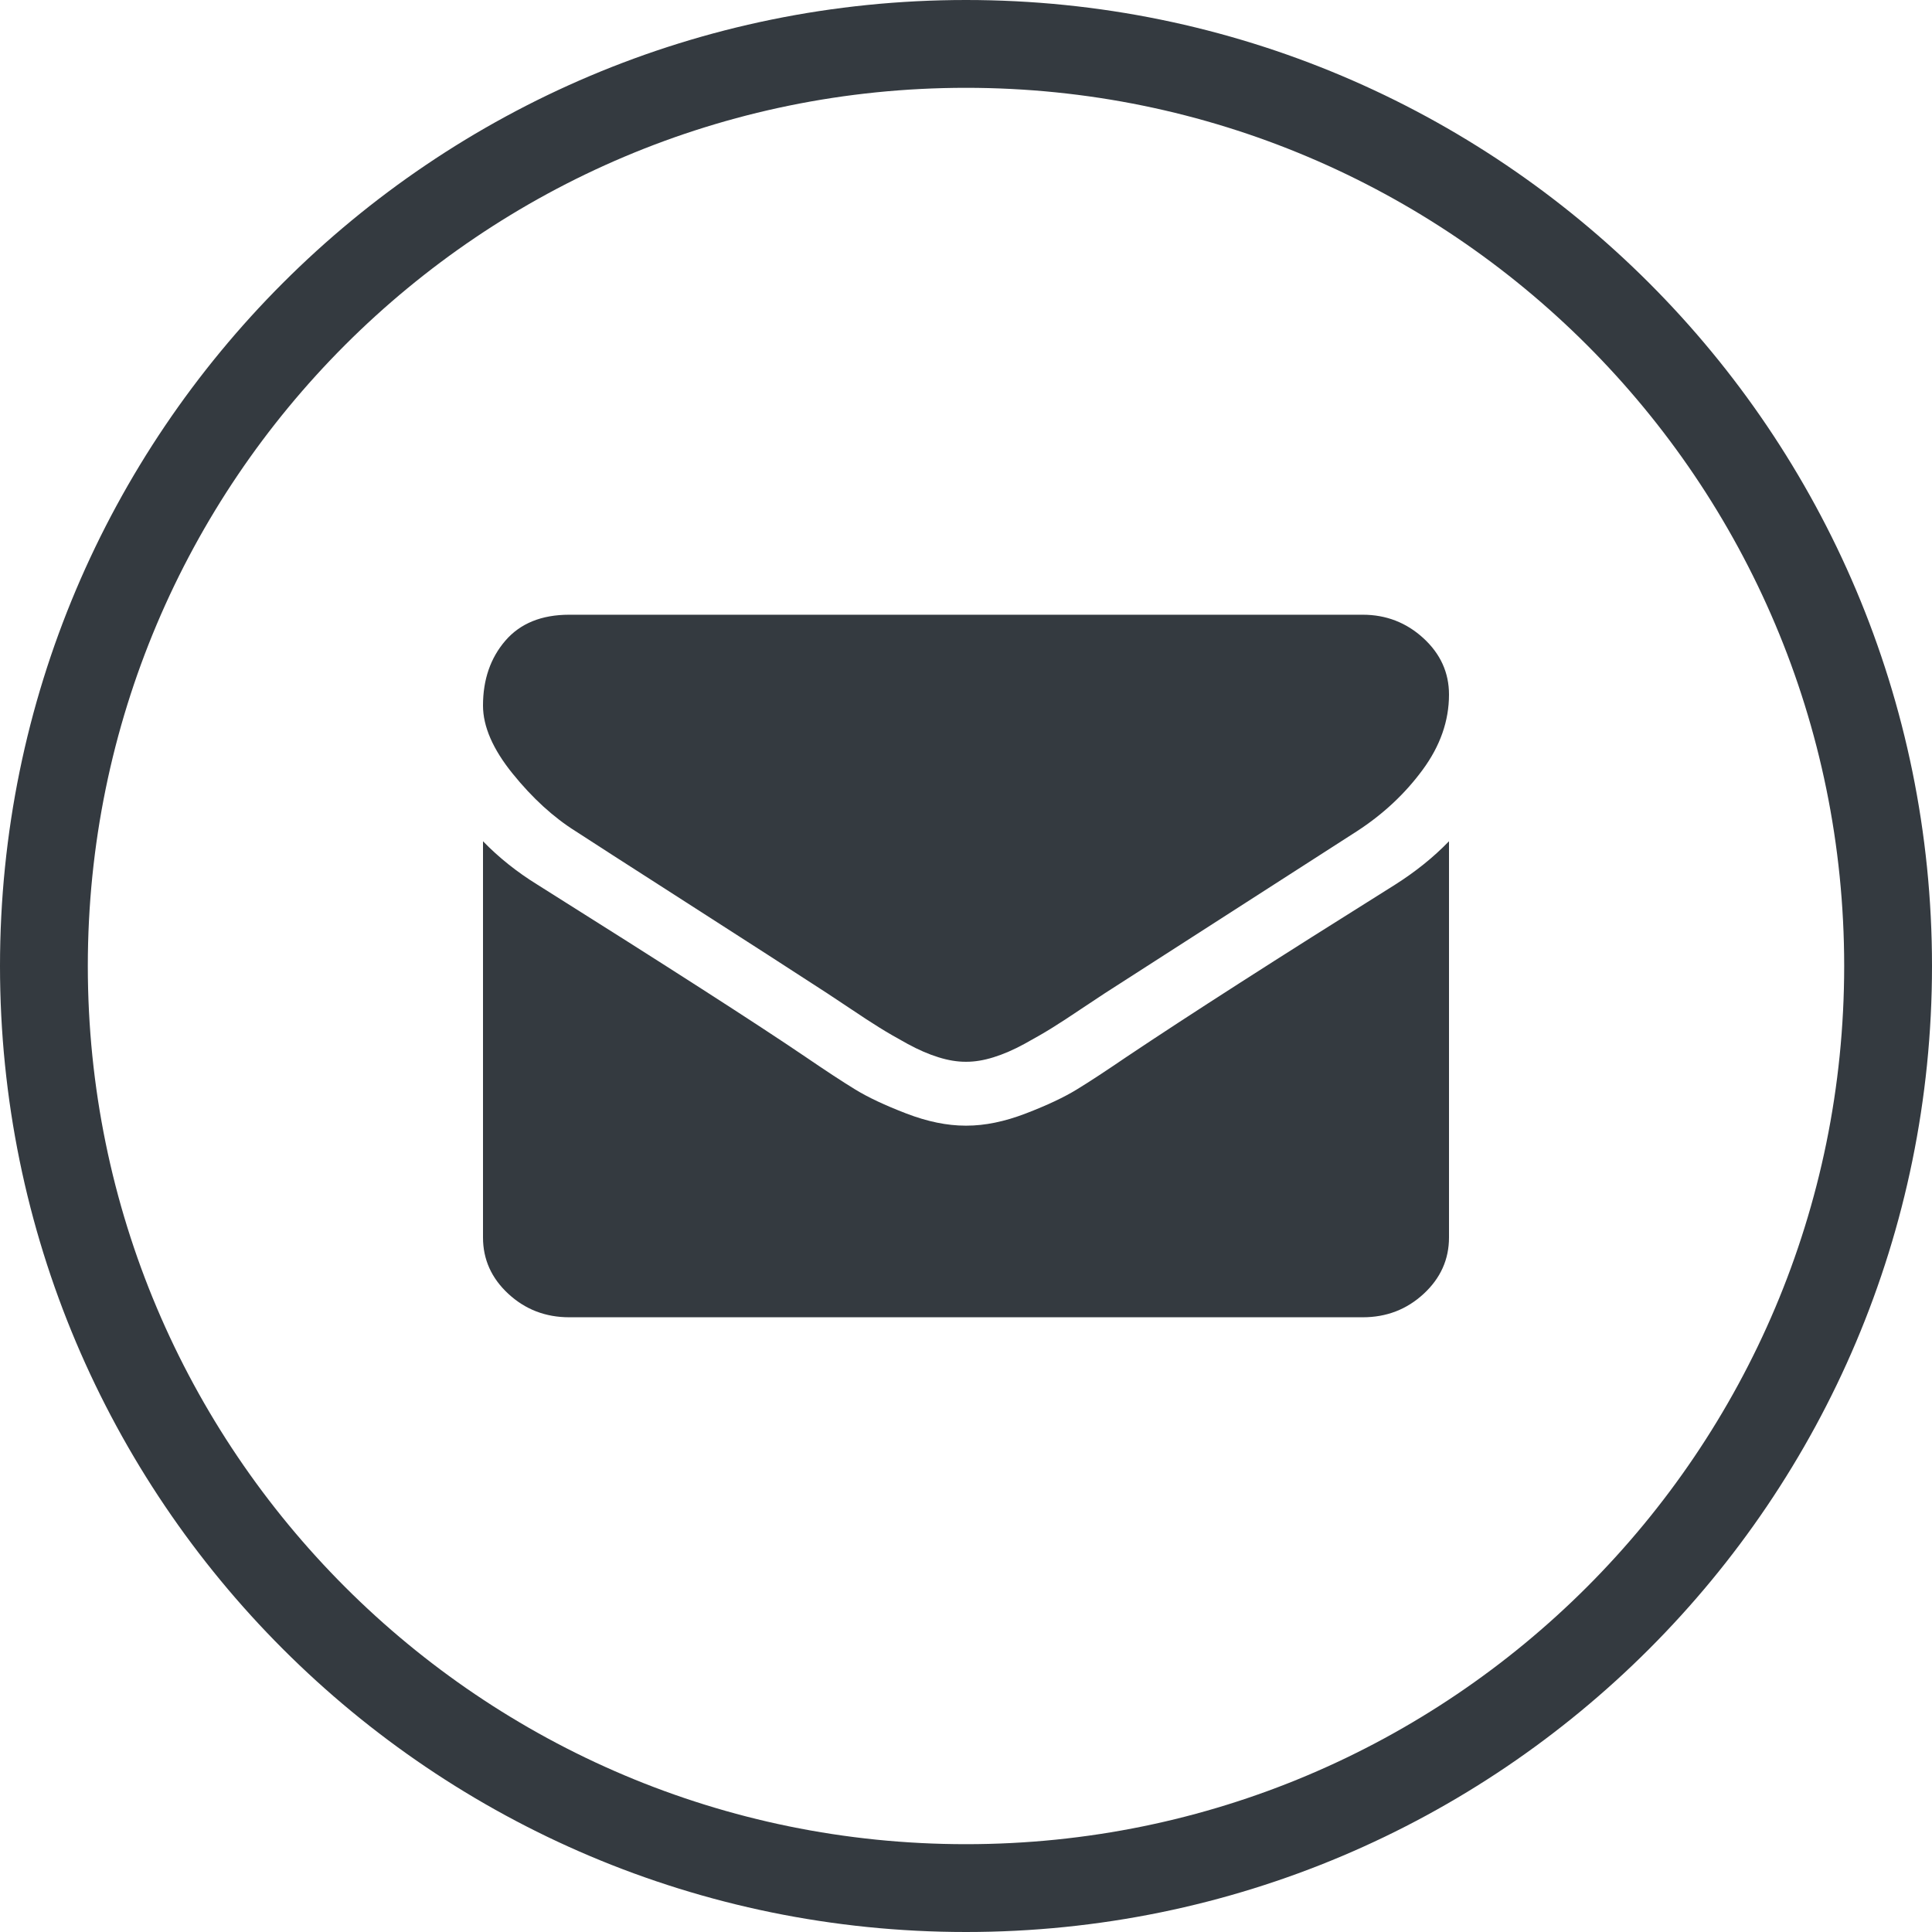
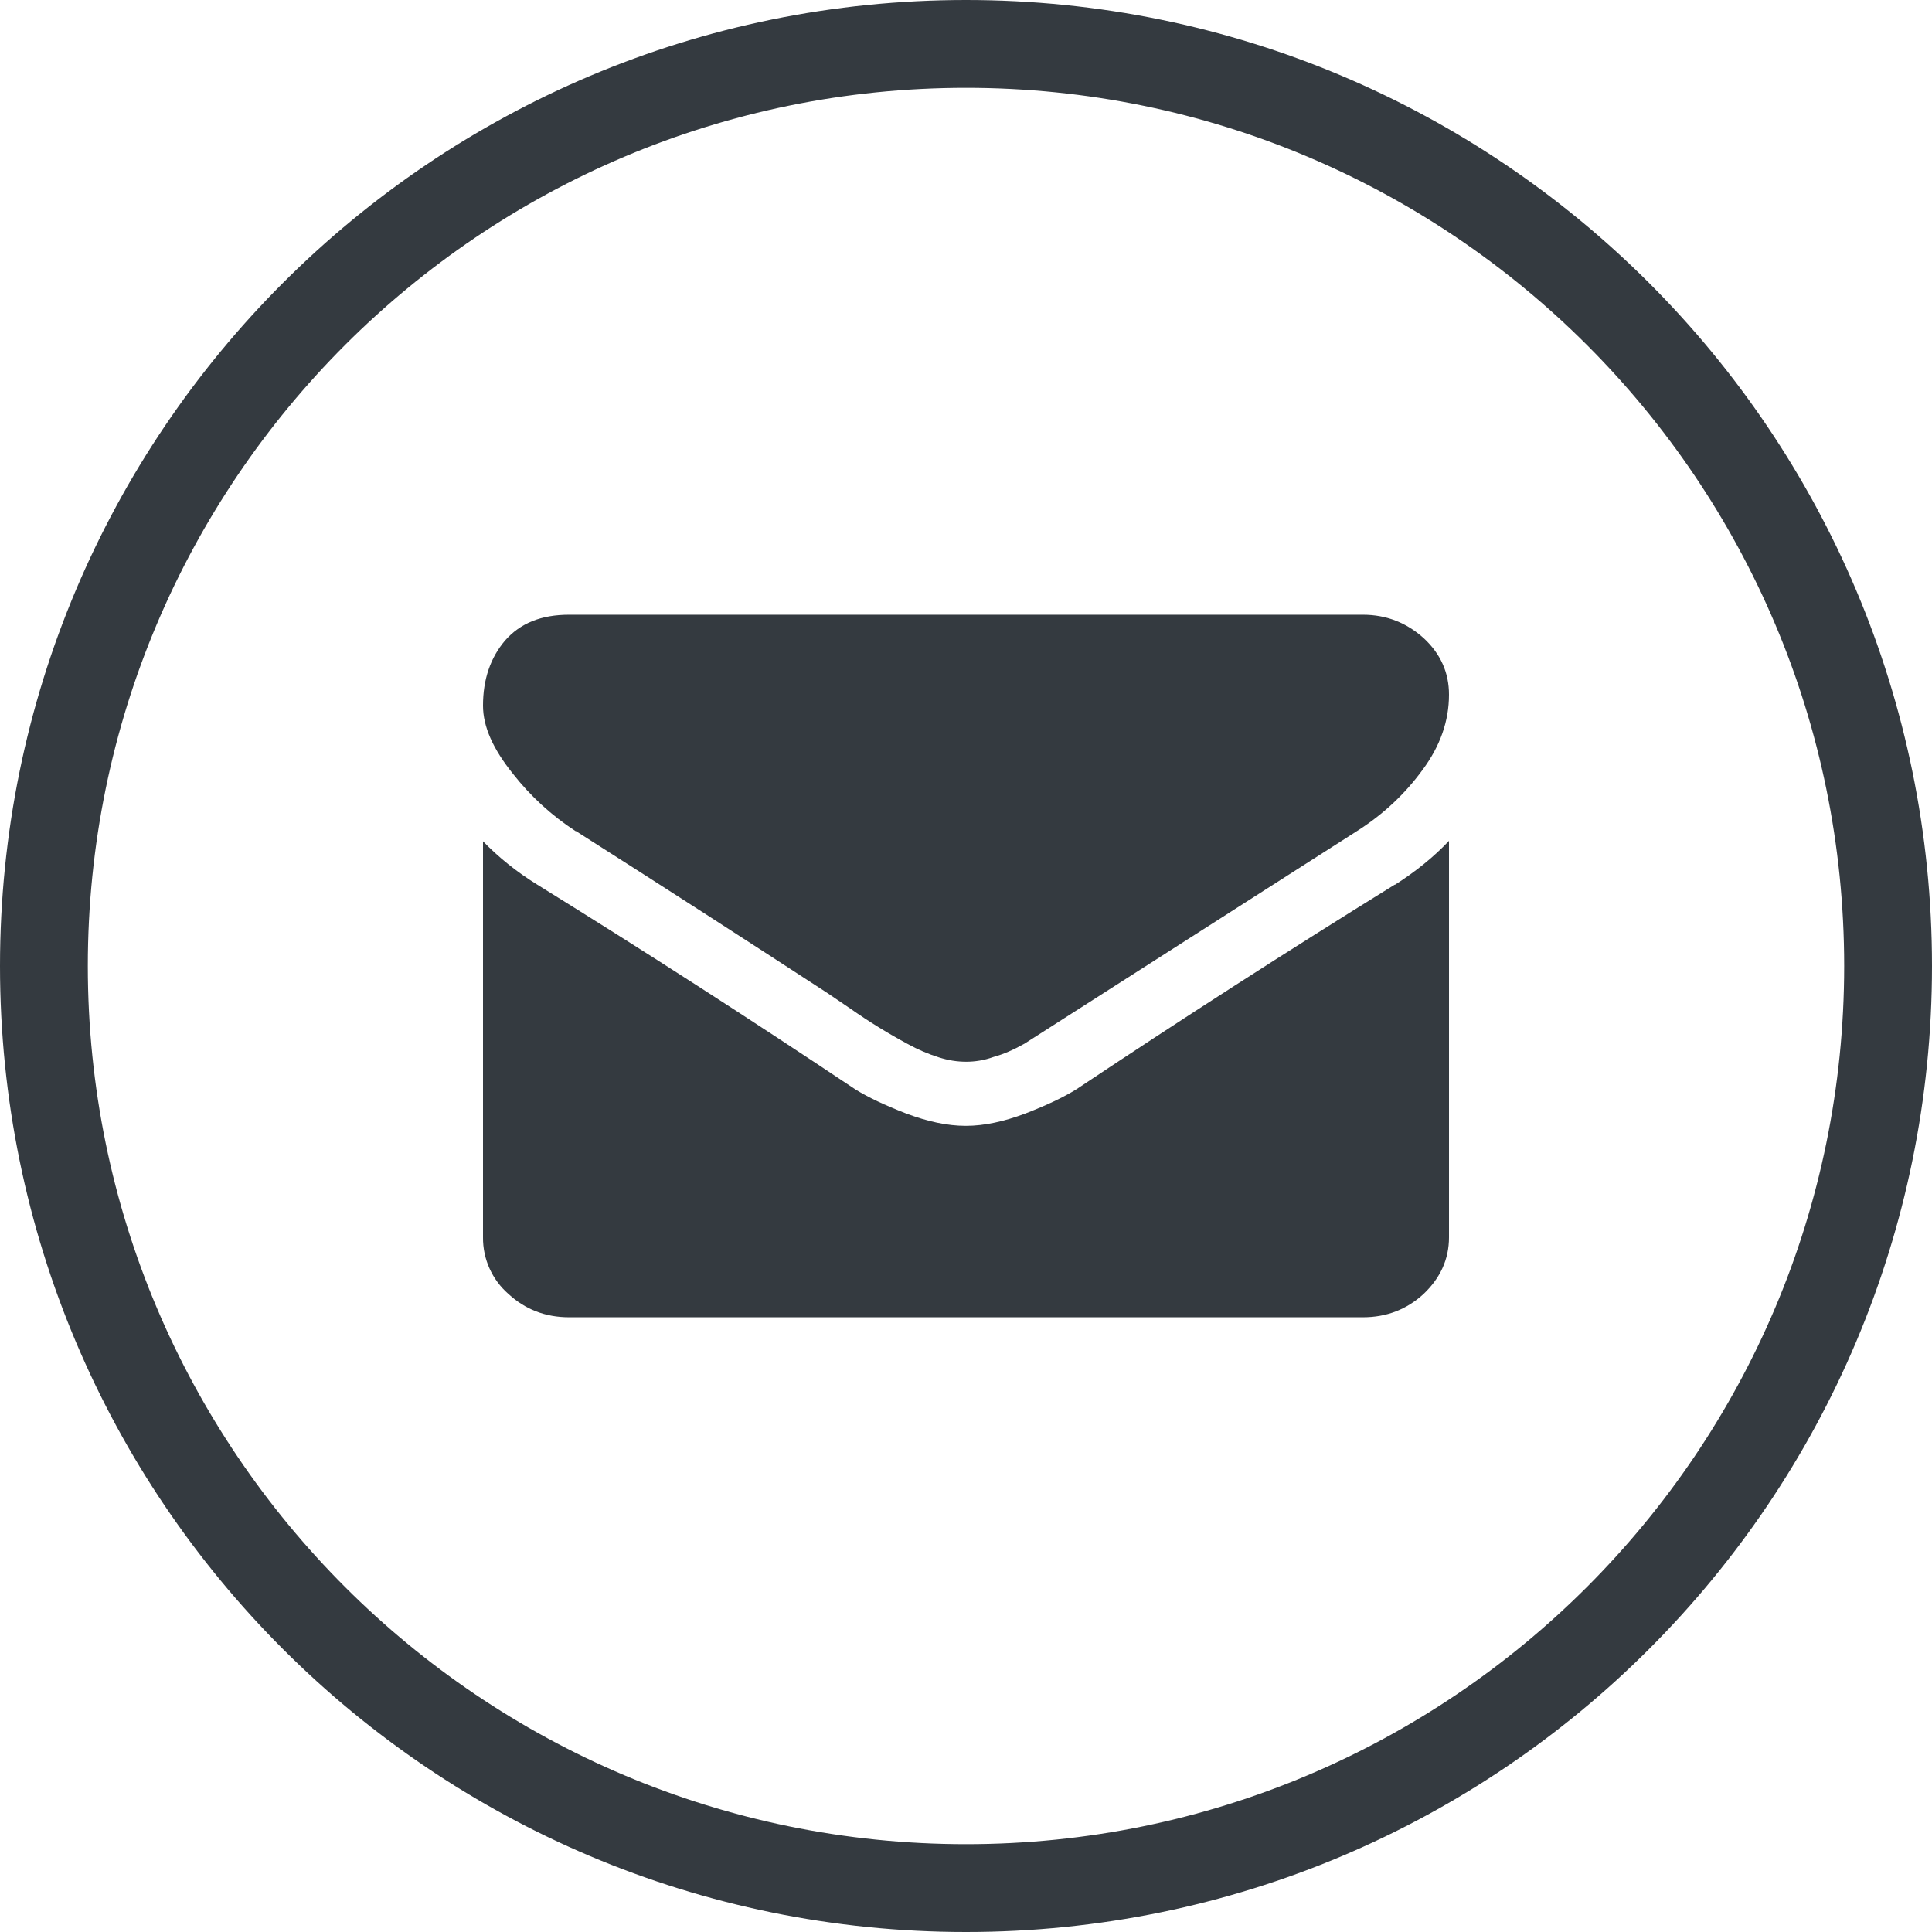
- <svg xmlns="http://www.w3.org/2000/svg" width="40px" height="40px" viewBox="0 0 44 44" version="1.1">
-   <defs />
-   <g id="social-icons" stroke="none" stroke-width="1" fill="none" fill-rule="evenodd" transform="translate(-160, -160)">
-     <g id="mail" transform="translate(160, 160)">
-       <rect id="Rectangle" x="0" y="0" width="44" height="44" />
-       <circle id="Oval" stroke="#343A40" stroke-width="2" cx="22" cy="22" r="21" />
-       <path d="M13.112,18.932 C12.604,18.614 12.125,18.176 11.675,17.619 C11.225,17.063 11,16.545 11,16.068 C11,15.477 11.17,14.985 11.509,14.591 C11.849,14.197 12.334,14 12.964,14 L31.036,14 C31.567,14 32.028,14.178 32.417,14.534 C32.805,14.89 33,15.318 33,15.818 C33,16.417 32.8,16.989 32.398,17.534 C31.997,18.079 31.498,18.545 30.901,18.932 C27.823,20.909 25.908,22.14 25.155,22.625 C25.073,22.678 24.899,22.793 24.633,22.971 C24.367,23.15 24.147,23.294 23.971,23.403 C23.795,23.513 23.582,23.636 23.332,23.773 C23.083,23.909 22.847,24.011 22.626,24.079 C22.405,24.148 22.201,24.181 22.012,24.181 L22,24.181 L21.988,24.181 C21.799,24.181 21.595,24.148 21.374,24.079 C21.153,24.011 20.917,23.909 20.668,23.773 C20.418,23.636 20.205,23.513 20.029,23.403 C19.853,23.294 19.632,23.15 19.366,22.971 C19.101,22.793 18.927,22.678 18.845,22.625 C18.1,22.14 17.028,21.449 15.628,20.551 C14.229,19.654 13.39,19.114 13.112,18.932 Z M31.772,20.148 C32.239,19.852 32.648,19.523 33,19.159 L33,28.182 C33,28.682 32.808,29.11 32.423,29.466 C32.038,29.822 31.576,30 31.036,30 L12.964,30 C12.424,30 11.962,29.822 11.577,29.466 C11.192,29.11 11,28.682 11,28.182 L11,19.159 C11.36,19.53 11.773,19.86 12.24,20.148 C15.203,22.011 17.237,23.318 18.342,24.068 C18.808,24.386 19.187,24.635 19.477,24.812 C19.768,24.991 20.154,25.172 20.637,25.358 C21.12,25.544 21.57,25.636 21.988,25.636 L22,25.636 L22.013,25.636 C22.43,25.636 22.88,25.544 23.363,25.358 C23.846,25.172 24.232,24.991 24.523,24.812 C24.814,24.635 25.192,24.386 25.659,24.068 C27.05,23.136 29.088,21.829 31.772,20.148 Z" id="Shape" fill="#343A40" />
-     </g>
+ <svg xmlns="http://www.w3.org/2000/svg" width="44" height="44">
+   <g fill="none" fill-rule="evenodd">
+     <path d="M0 0h44v44H0z" />
+     <circle stroke="#343A40" stroke-width="2" cx="22" cy="22" r="21" />
+     <path d="M13.11 18.93a5.9 5.9 0 0 1-1.43-1.31c-.45-.56-.68-1.07-.68-1.55 0-.6.17-1.09.5-1.48.35-.4.83-.59 1.46-.59h18.08c.53 0 .99.18 1.38.53.39.36.58.79.58 1.29 0 .6-.2 1.17-.6 1.71-.4.55-.9 1.02-1.5 1.4a10274.02 10274.02 0 0 0-7.57 4.84c-.25.14-.48.24-.7.3-.22.08-.43.11-.62.11H22c-.2 0-.4-.03-.62-.1a3.85 3.85 0 0 1-.7-.3 12.92 12.92 0 0 1-1.3-.8l-.53-.36a624.1 624.1 0 0 0-5.73-3.69zm18.66 1.22c.47-.3.88-.63 1.23-1v9.03c0 .5-.2.93-.58 1.29-.38.35-.84.53-1.38.53H12.96c-.54 0-1-.18-1.38-.53a1.69 1.69 0 0 1-.58-1.29v-9.02c.36.37.77.7 1.24.99a247.13 247.13 0 0 1 7.24 4.66c.29.18.67.36 1.16.55.48.18.93.28 1.35.28H22c.42 0 .87-.1 1.35-.28.49-.19.87-.37 1.16-.55a256.68 256.68 0 0 1 7.25-4.66z" fill="#343A40" />
  </g>
</svg>
